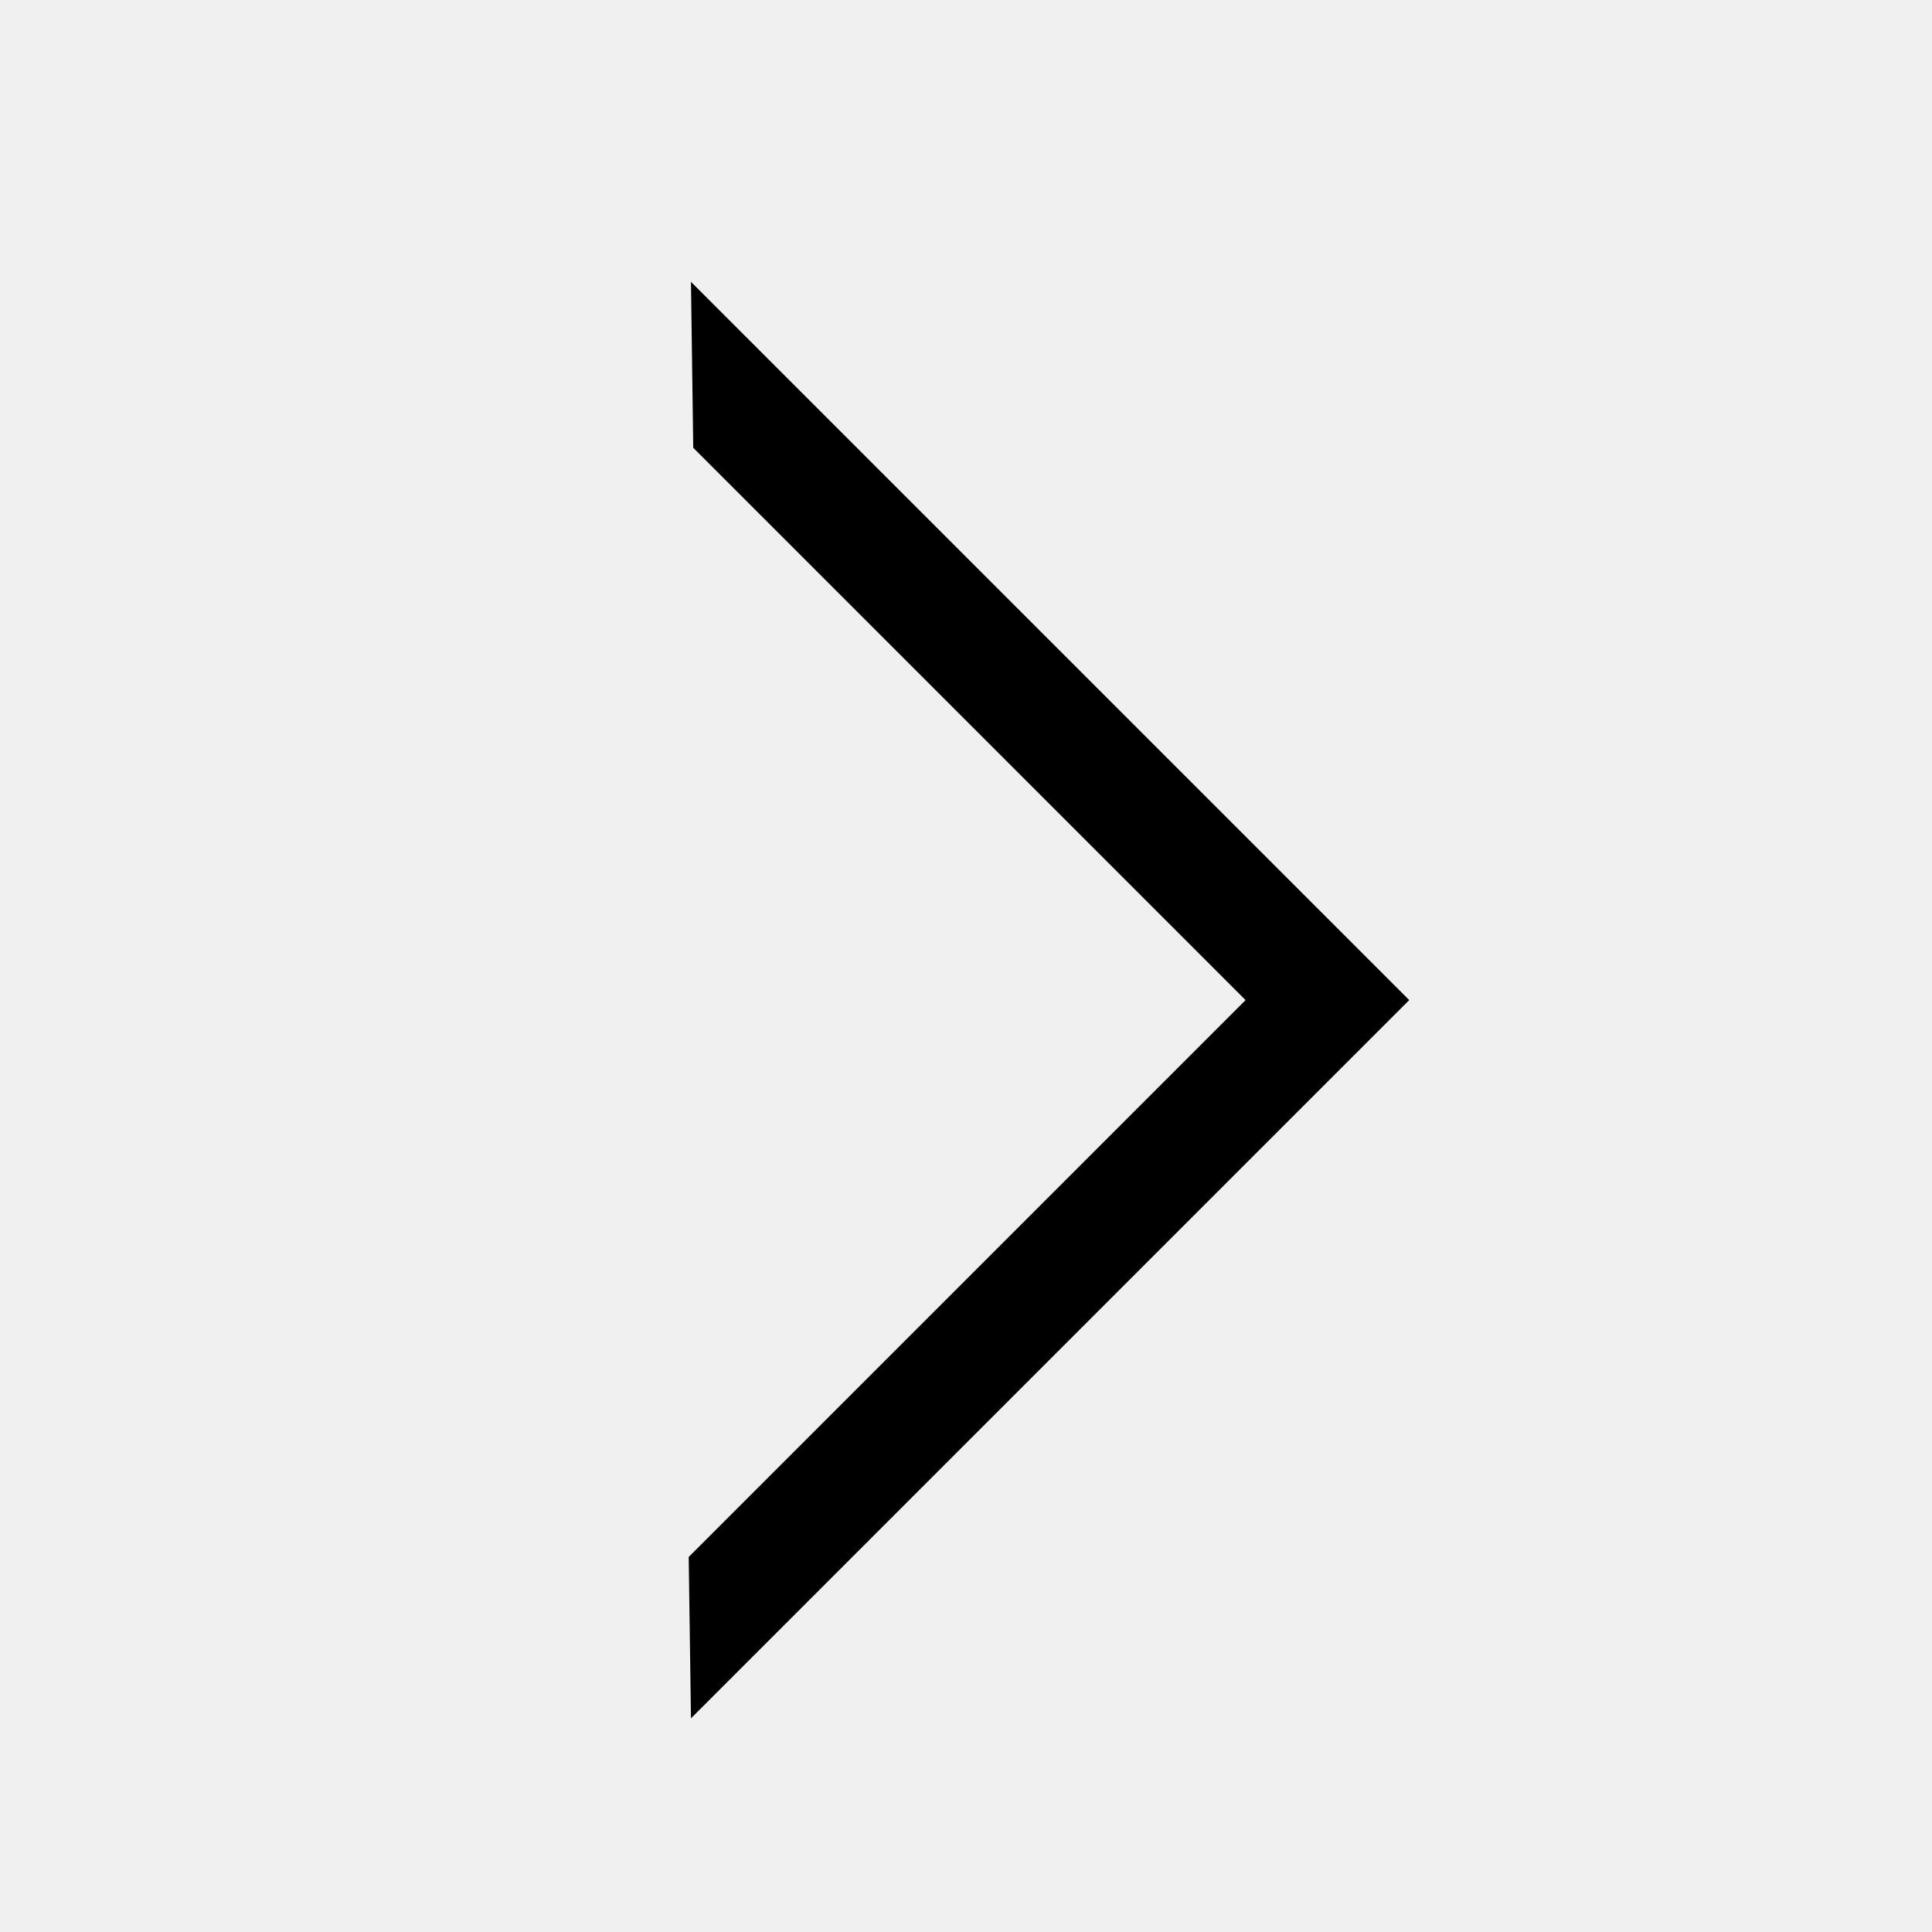
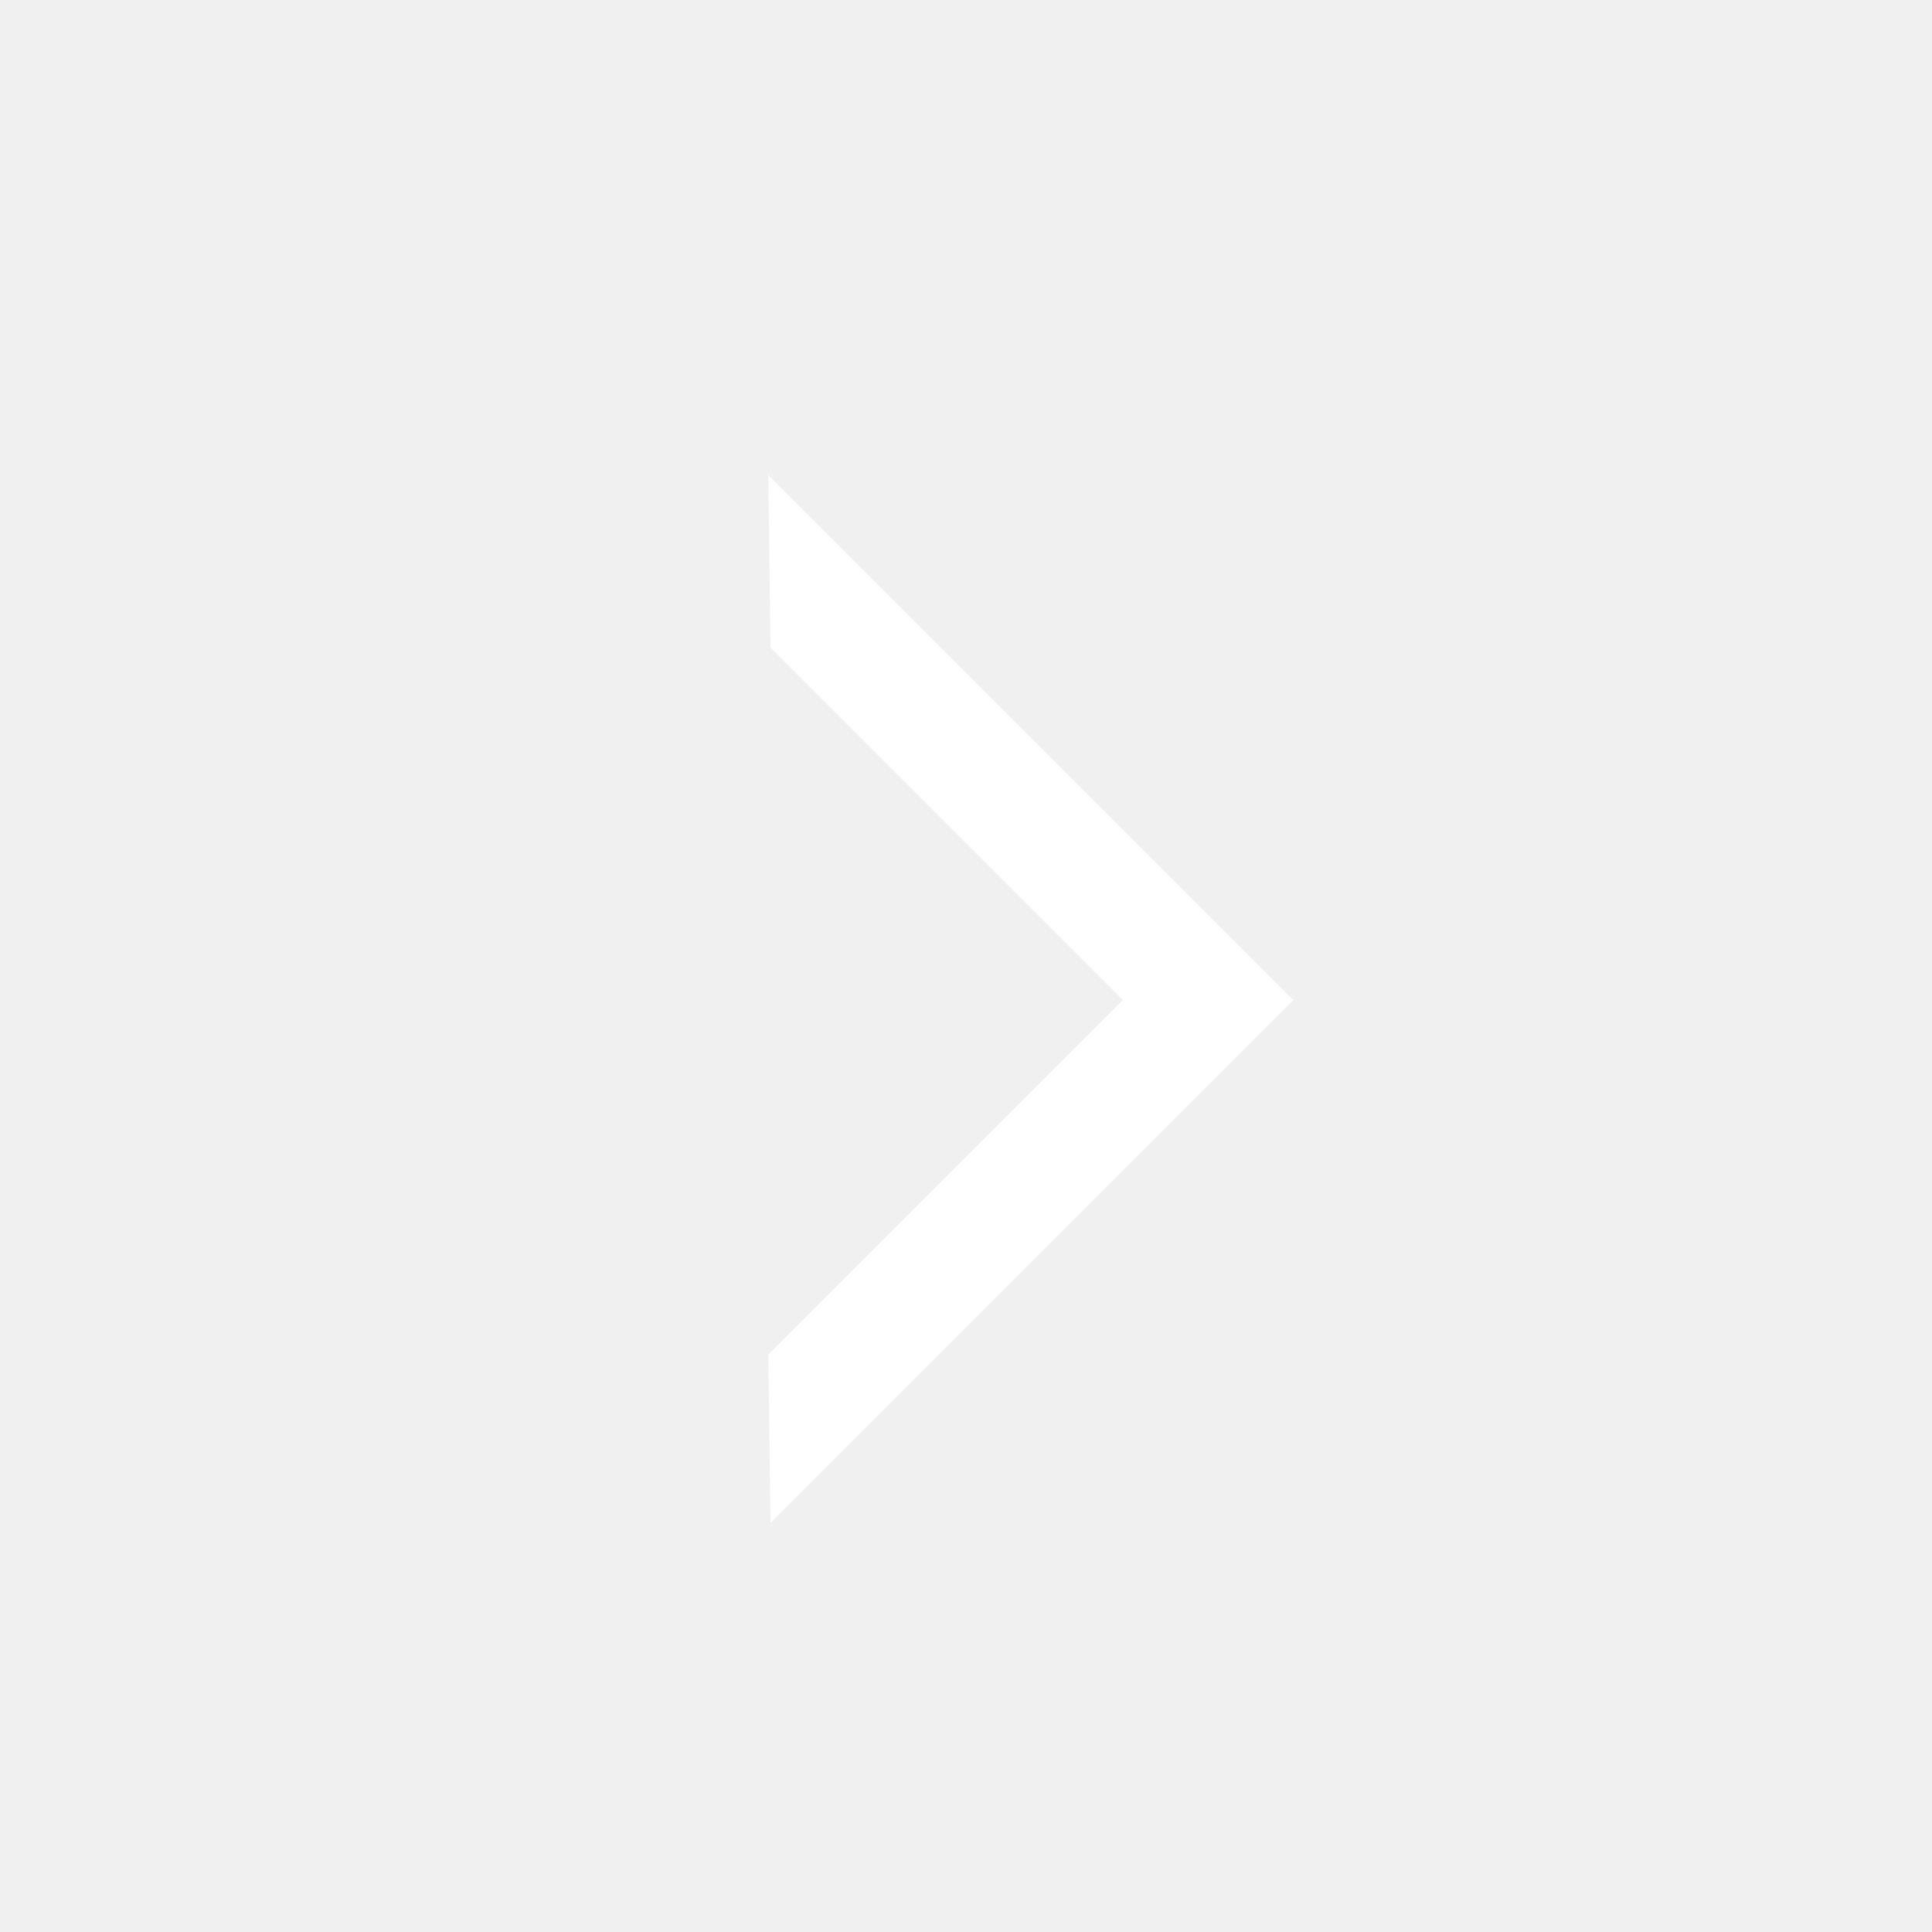
<svg xmlns="http://www.w3.org/2000/svg" version="1.1" id="Ebene_1" x="0px" y="0px" viewBox="0 0 85 85" style="enable-background:new 0 0 85 85;" xml:space="preserve">
-   <polygon points="30.4,75.6 30.3,68.5 54.8,44 30.5,19.7 30.4,12.4 62,44 " />
+   <style type="text/css">
+ 	.st0{fill:#FFFFFF;}
+ </style>
+   <g>
+     <polygon class="st0" points="34.8,64.7 34.8,60 50.8,44 34.9,28.1 34.8,23.3 55.5,44  " />
+     <path class="st0" d="M33.9,67l-0.1-7.4L49.4,44L33.9,28.5l-0.1-7.6L56.9,44L33.9,67z M35.8,60.4l0,1.9L54.1,44L35.9,25.8l0,1.9   L52.2,44L35.8,60.4z" />
+   </g>
</svg>
